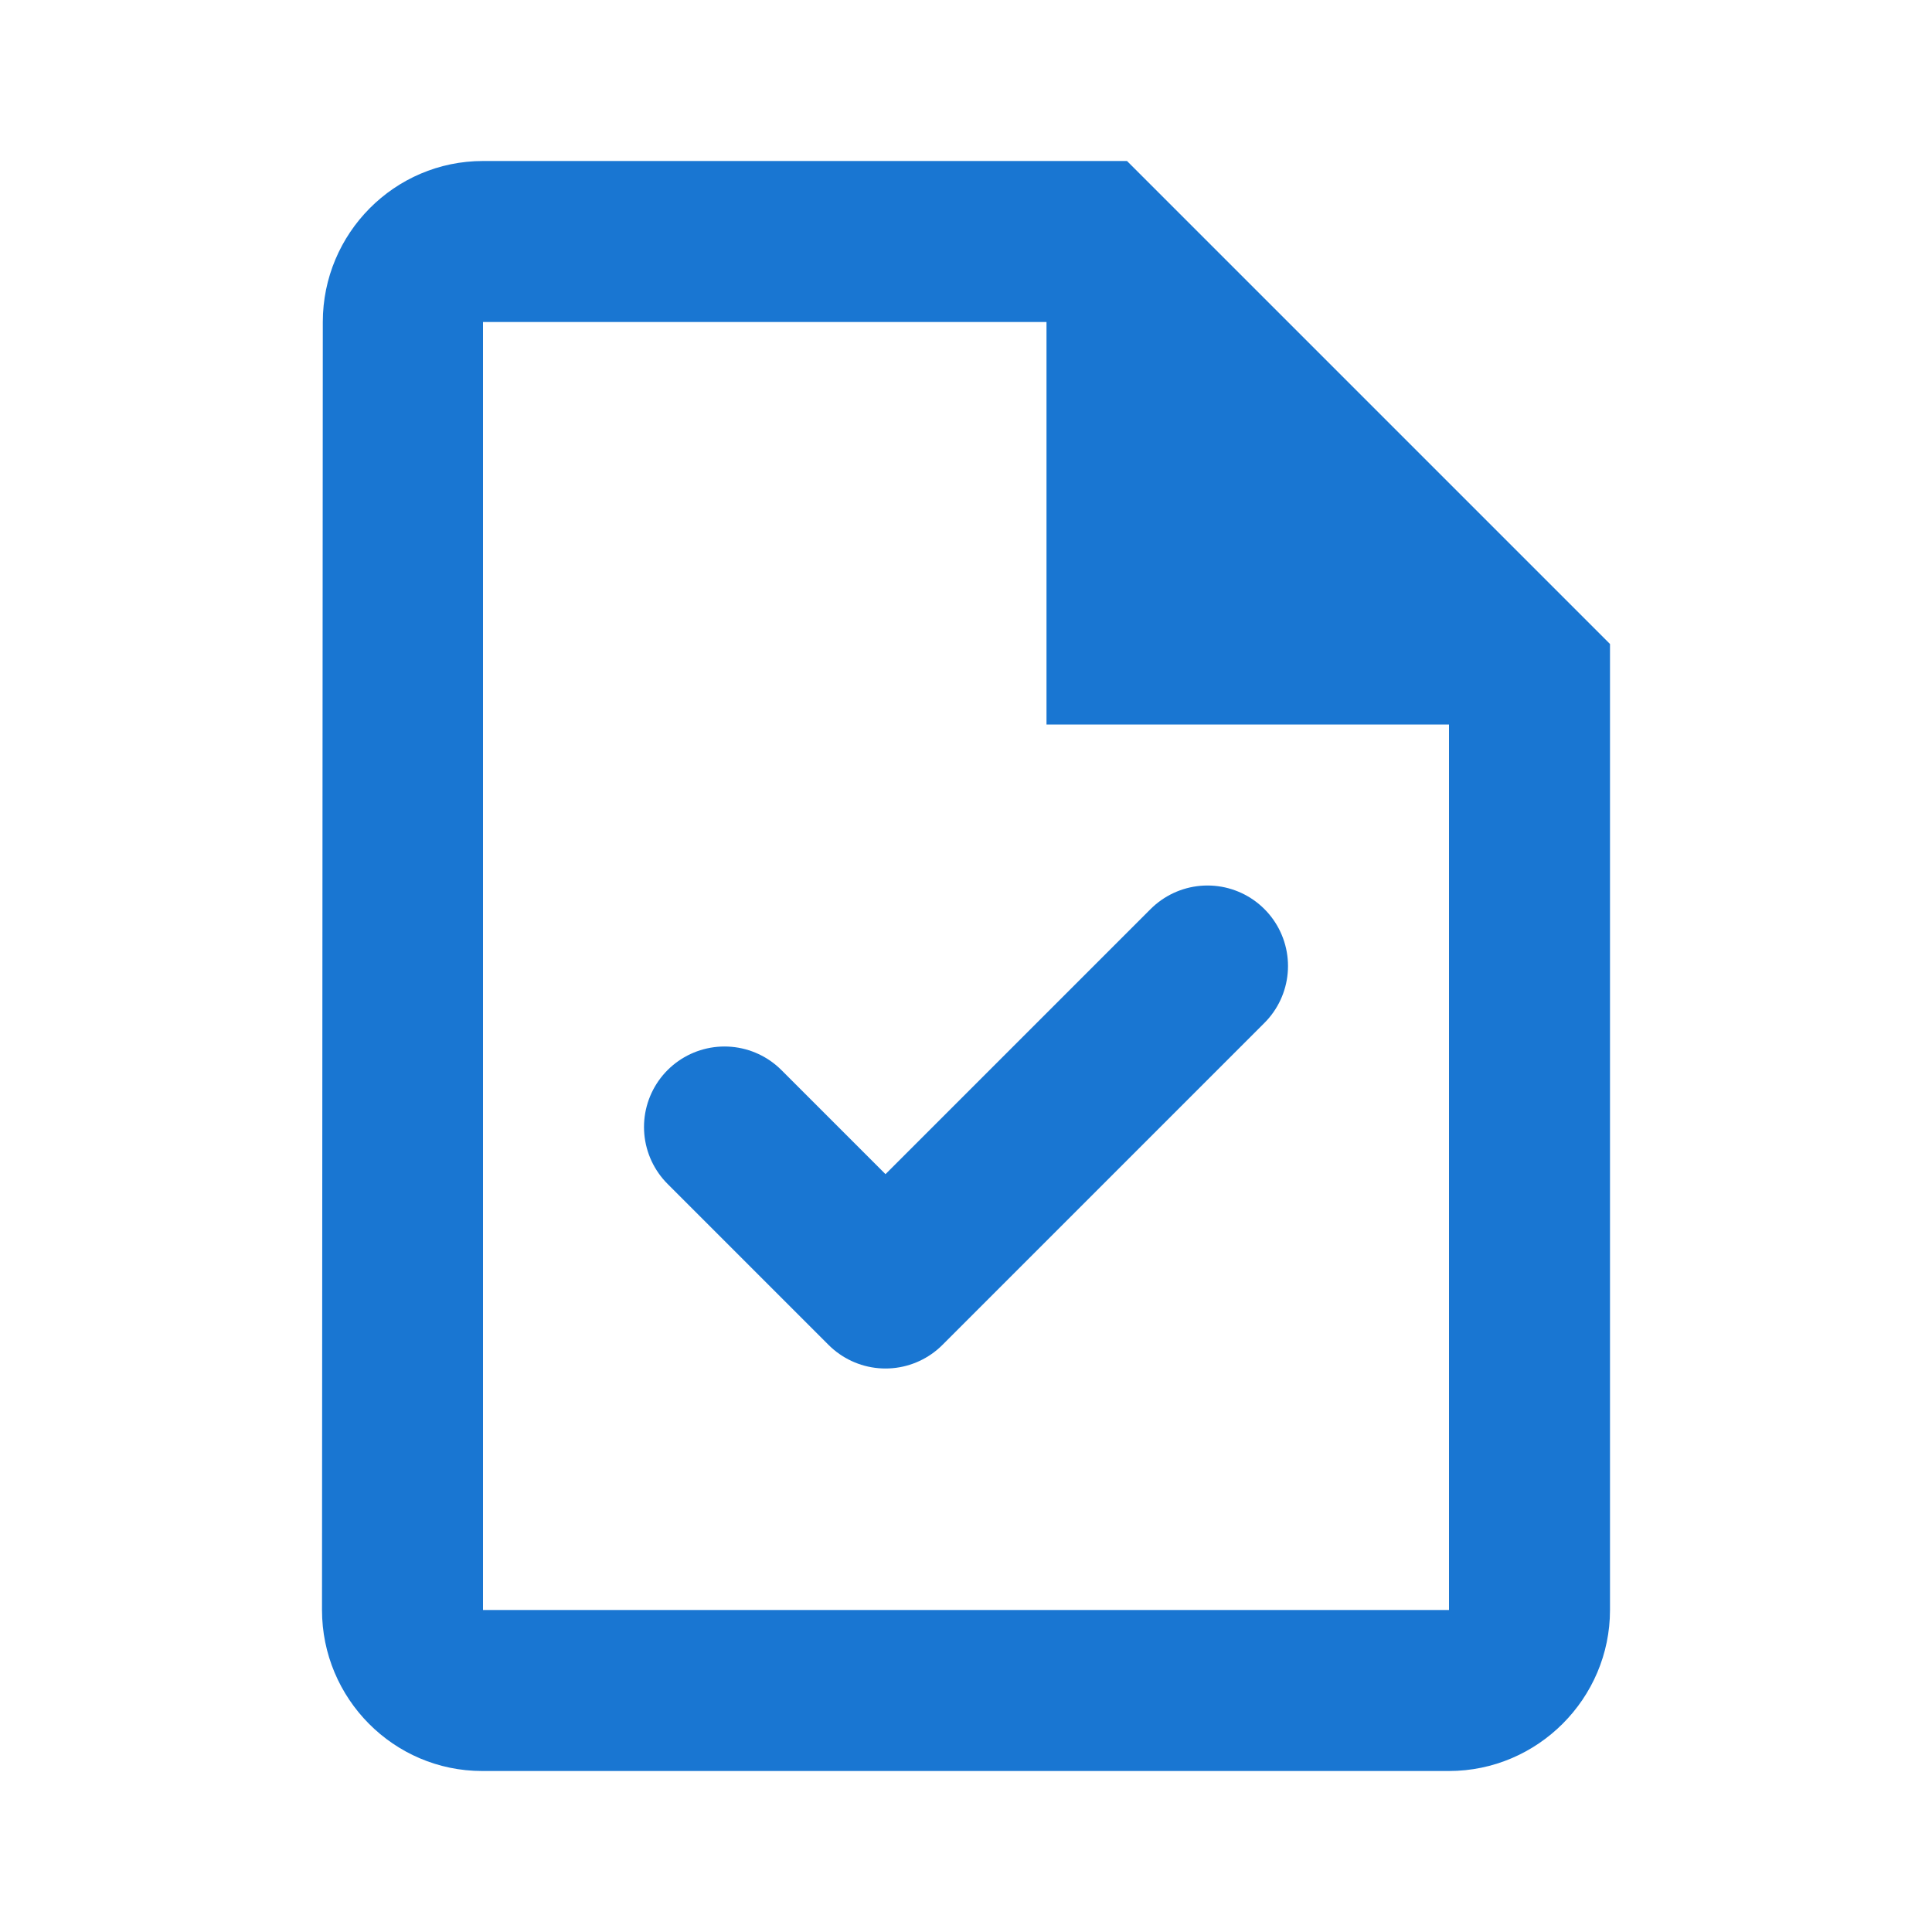
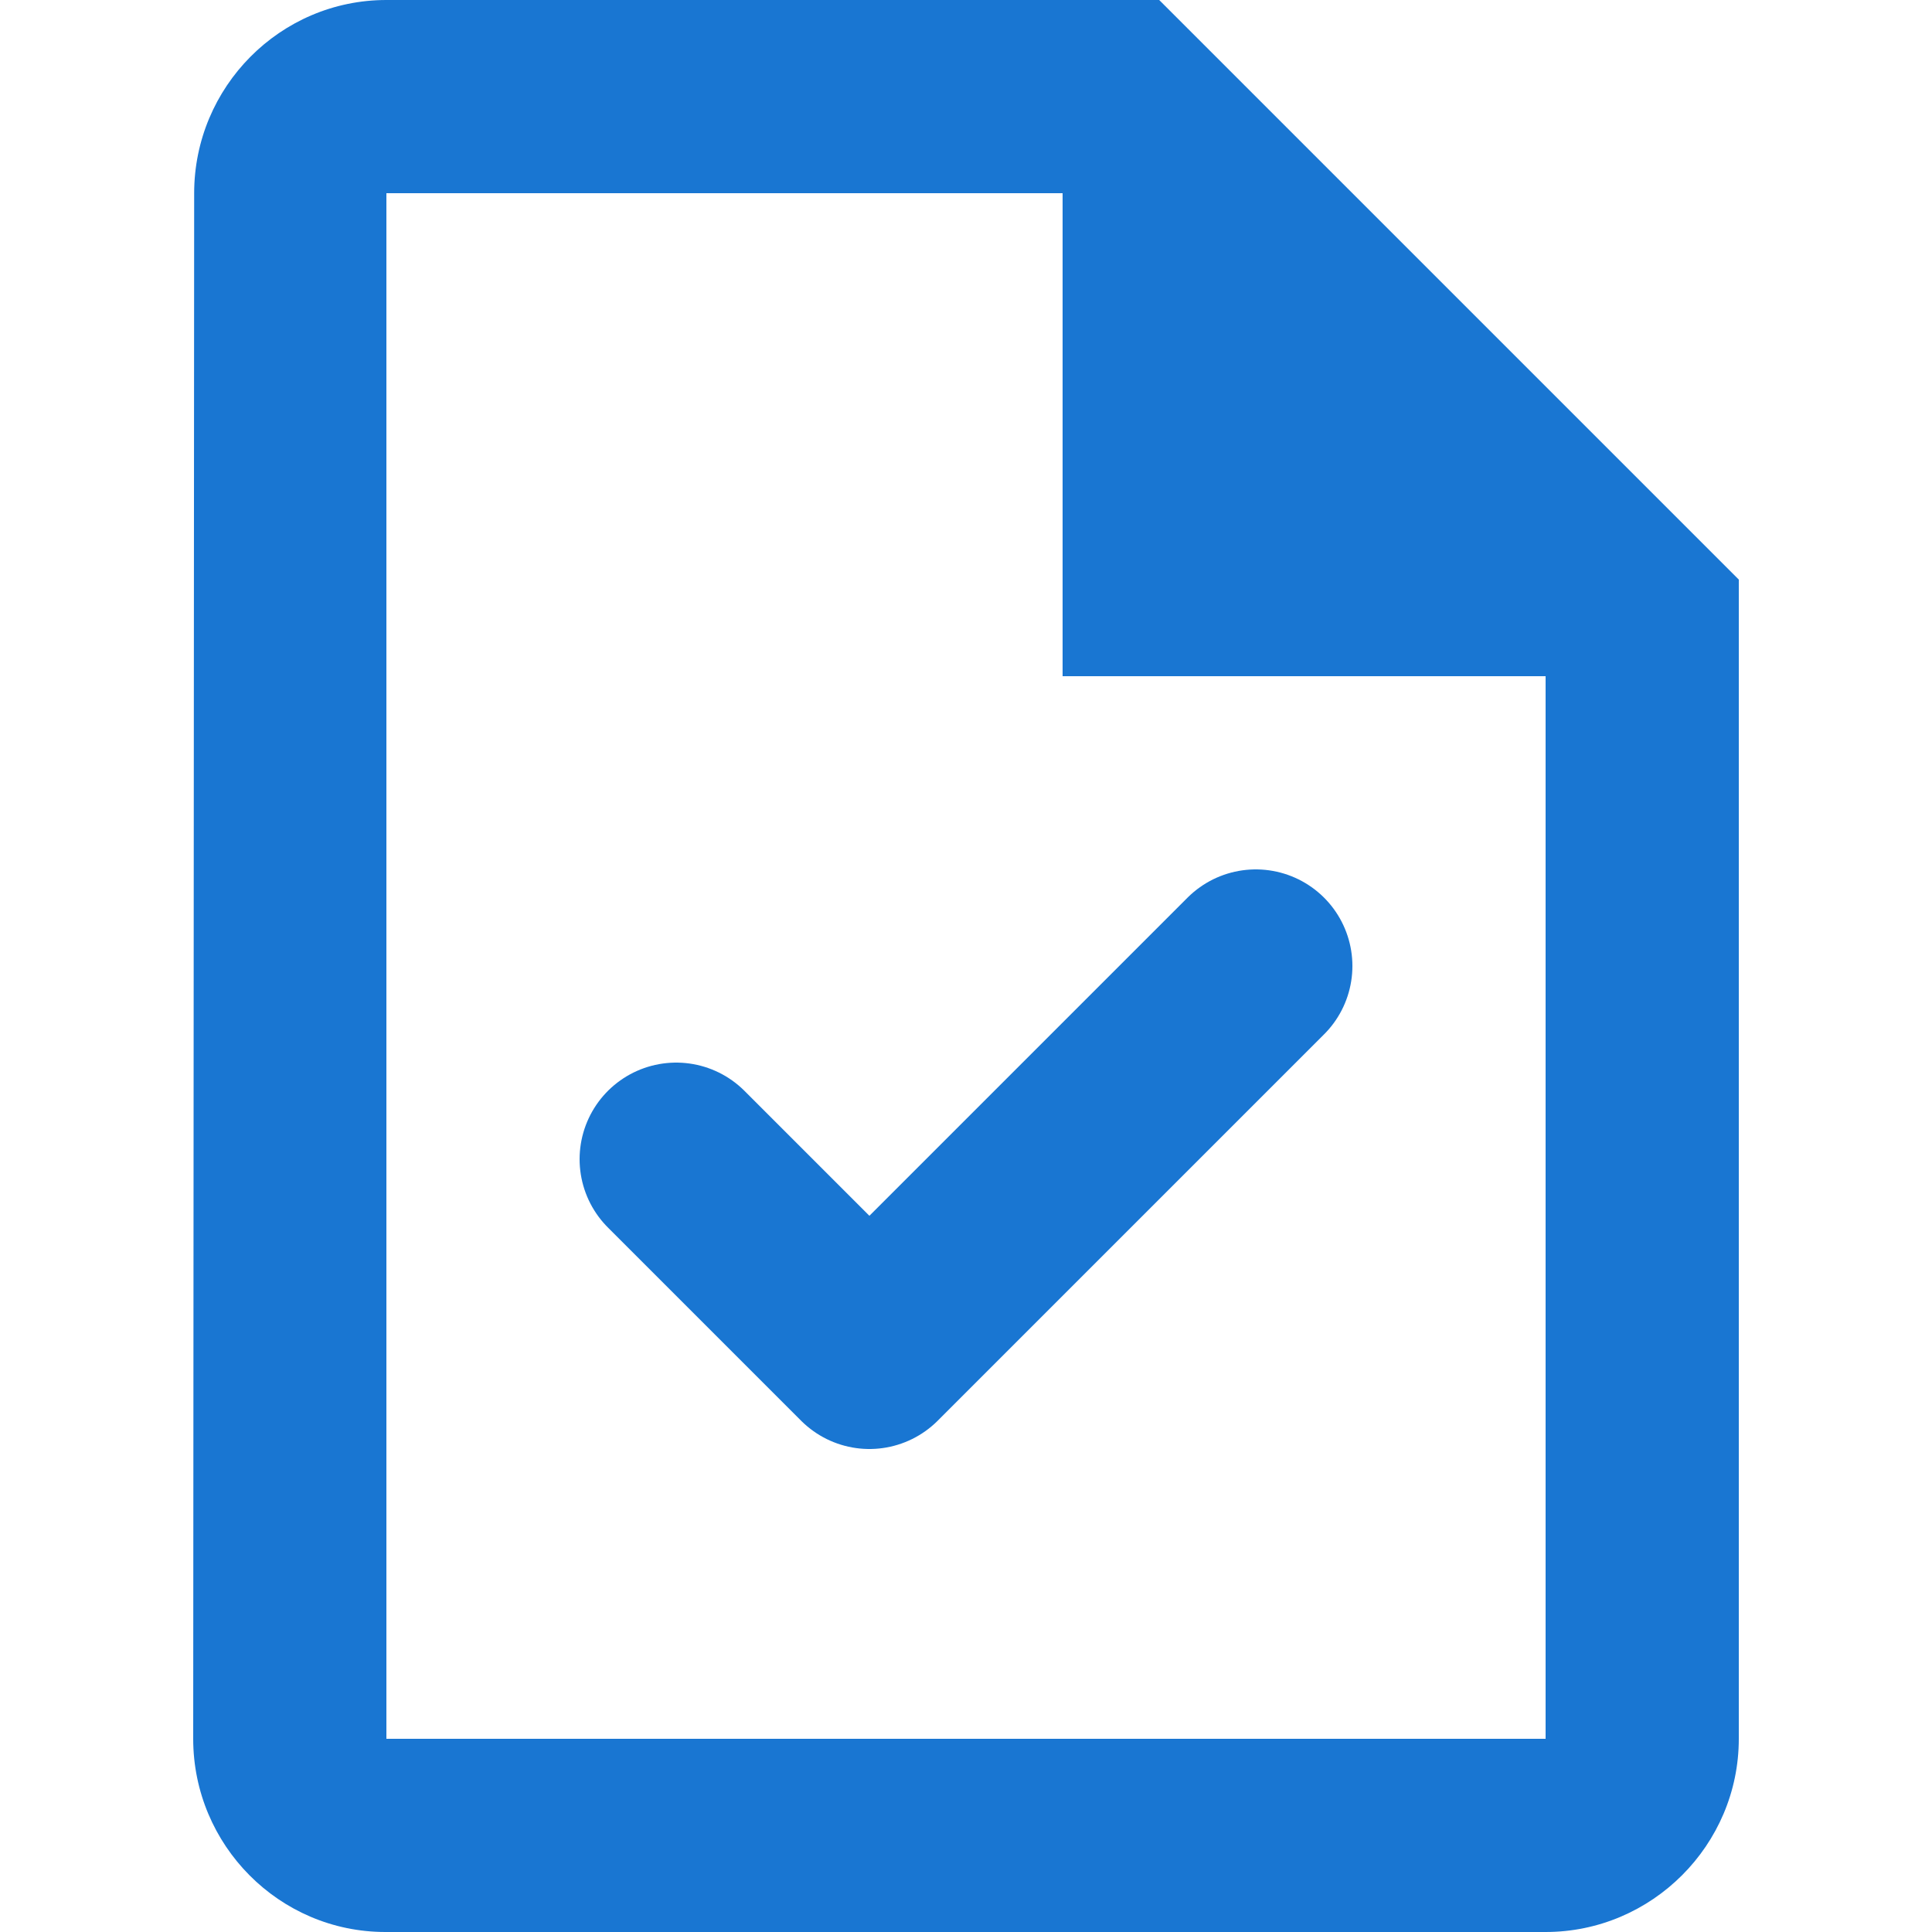
<svg xmlns="http://www.w3.org/2000/svg" viewBox="0 0 24 24" fill="none">
-   <path d="M14 2H6c-1.1 0-1.99.9-1.99 2L4 20c0 1.1.89 2 1.99 2H18c1.1 0 2-.9 2-2V8l-6-6zM6 20V4h7v5h5v11H6z" fill="#1976d2" />
-   <path d="M8 12l2 2 4-4" stroke="#1976d2" stroke-width="2" stroke-linecap="round" stroke-linejoin="round" transform="translate(1, 2)" />
+   <g transform="translate(-2.4, -2.4) scale(1.2)">
+     <path d="M14 2H6c-1.1 0-1.99.9-1.99 2L4 20c0 1.1.89 2 1.99 2H18c1.1 0 2-.9 2-2V8l-6-6zM6 20V4h7v5h5v11H6z" fill="#1976d2" />
+     <path d="M8 12l2 2 4-4" stroke="#1976d2" stroke-width="2" stroke-linecap="round" stroke-linejoin="round" transform="translate(1, 2)" />
+   </g>
</svg>
